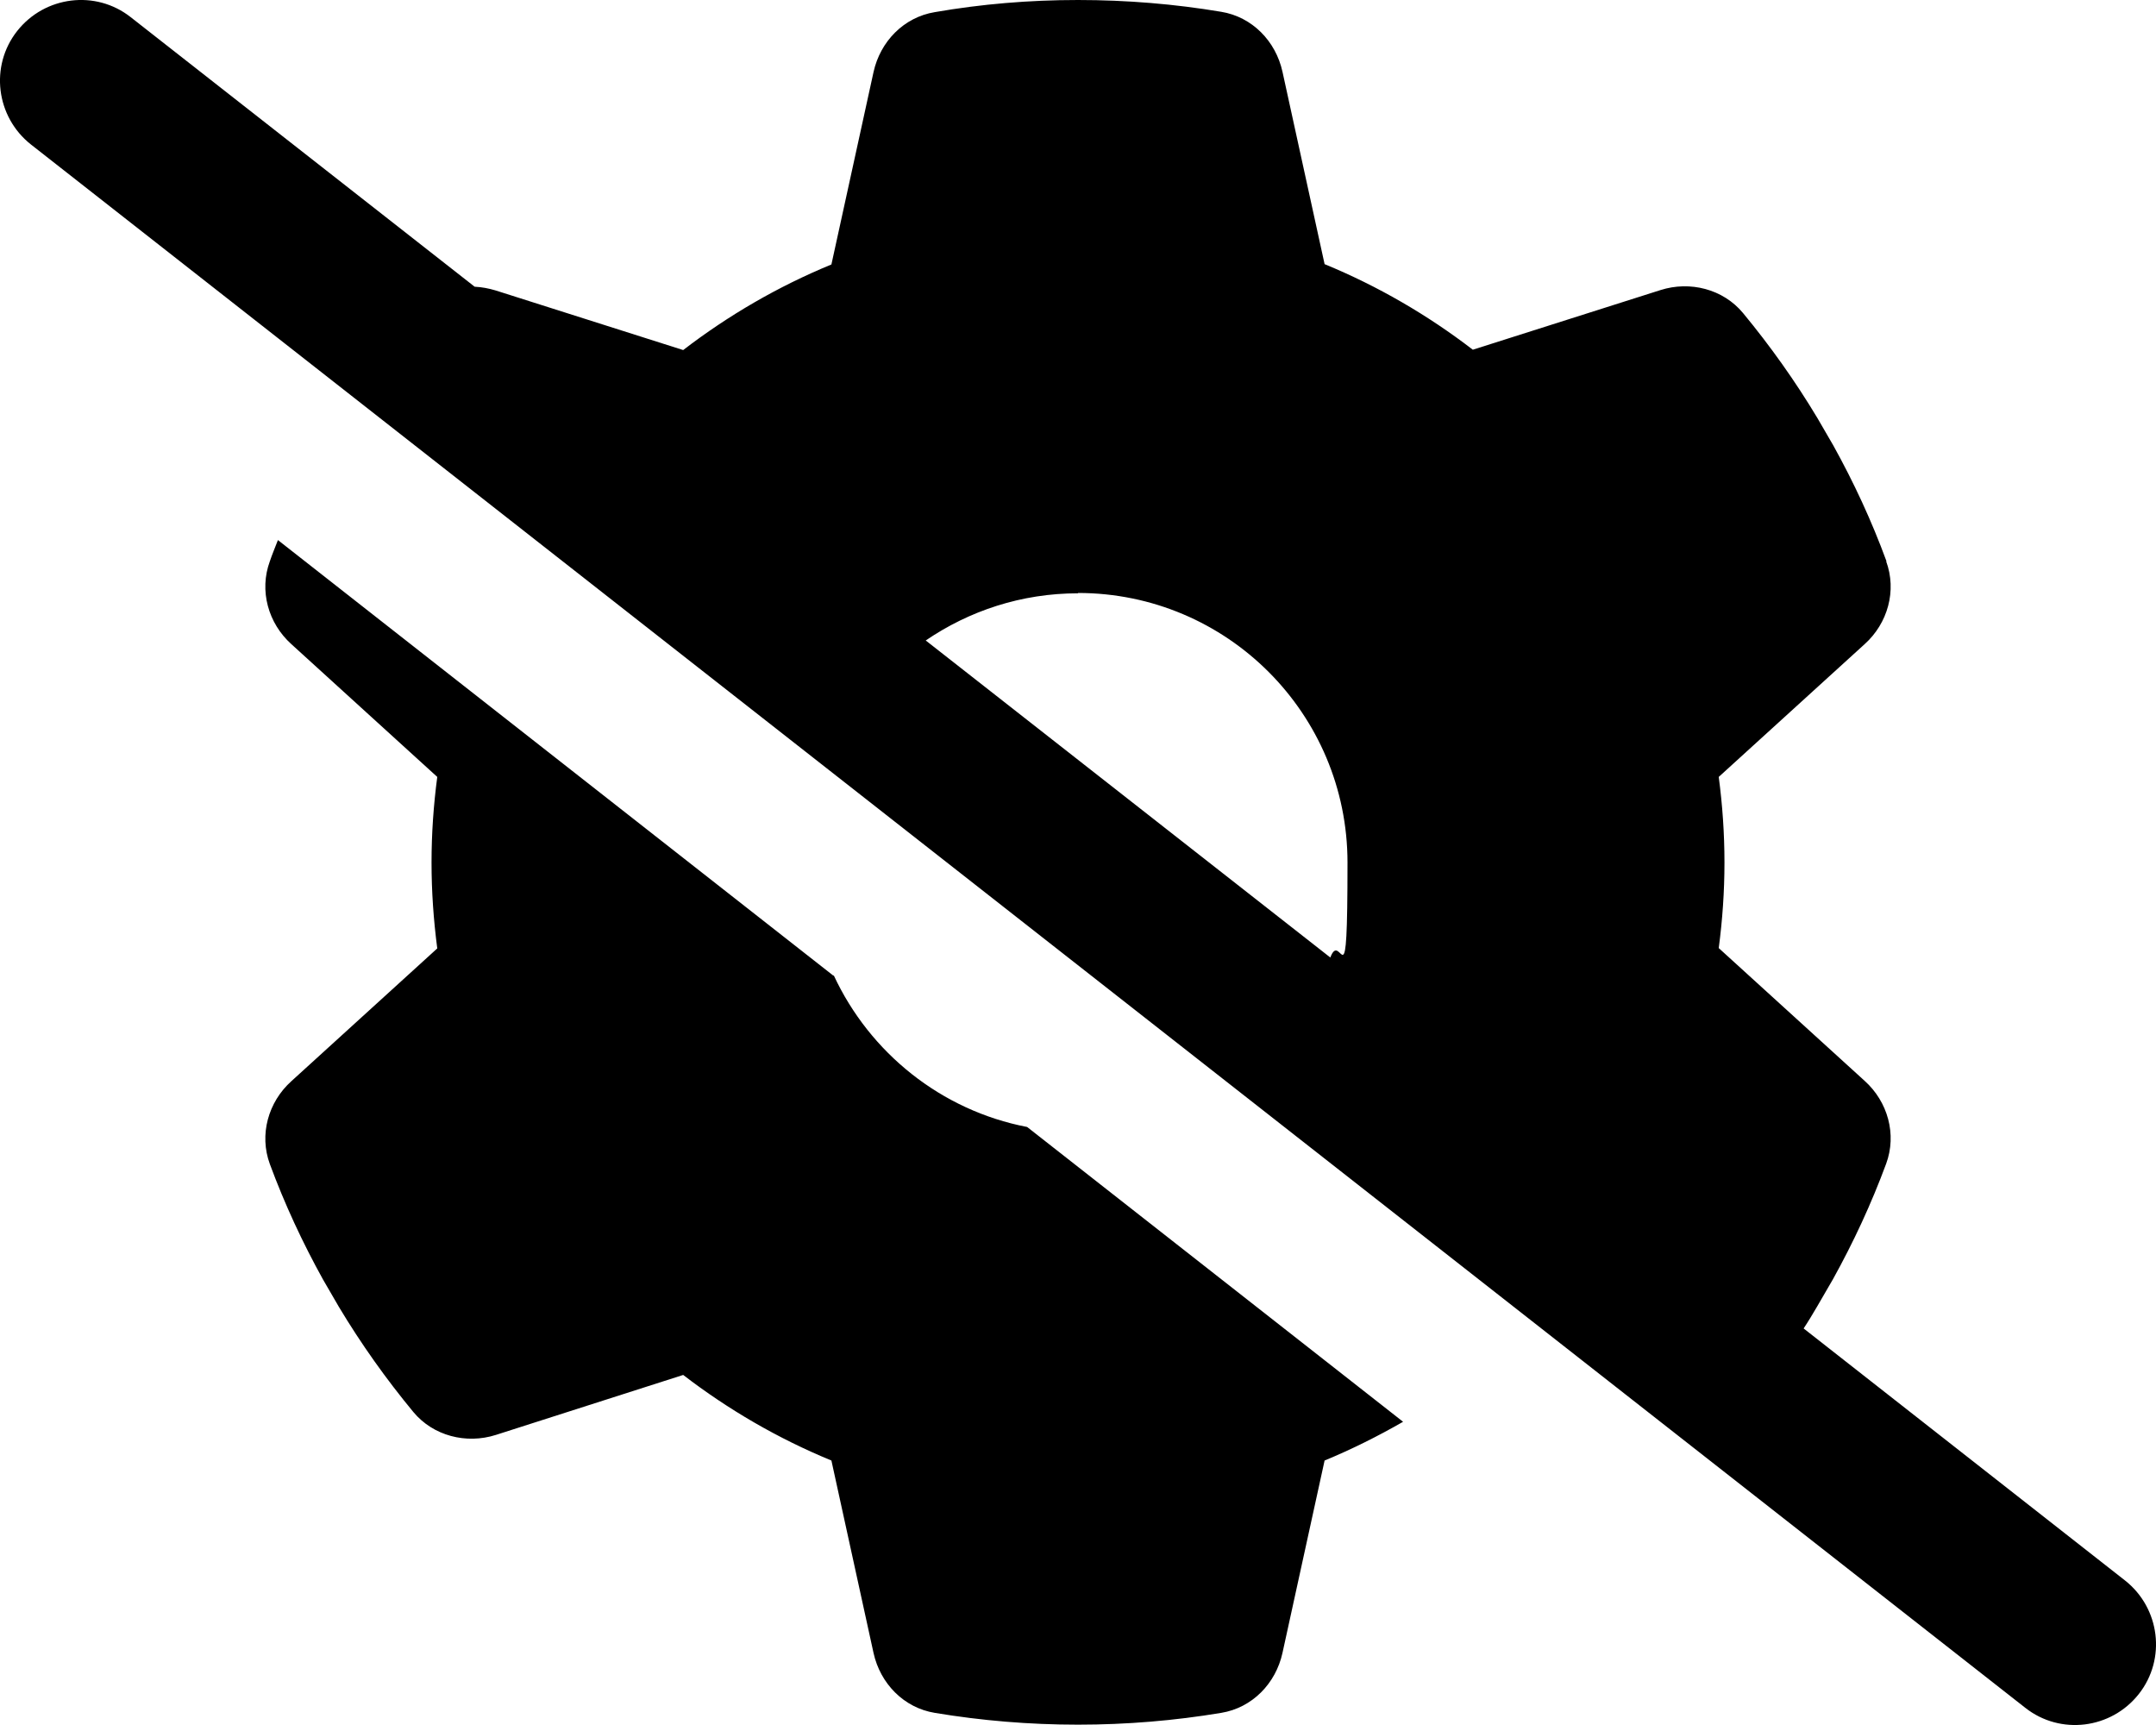
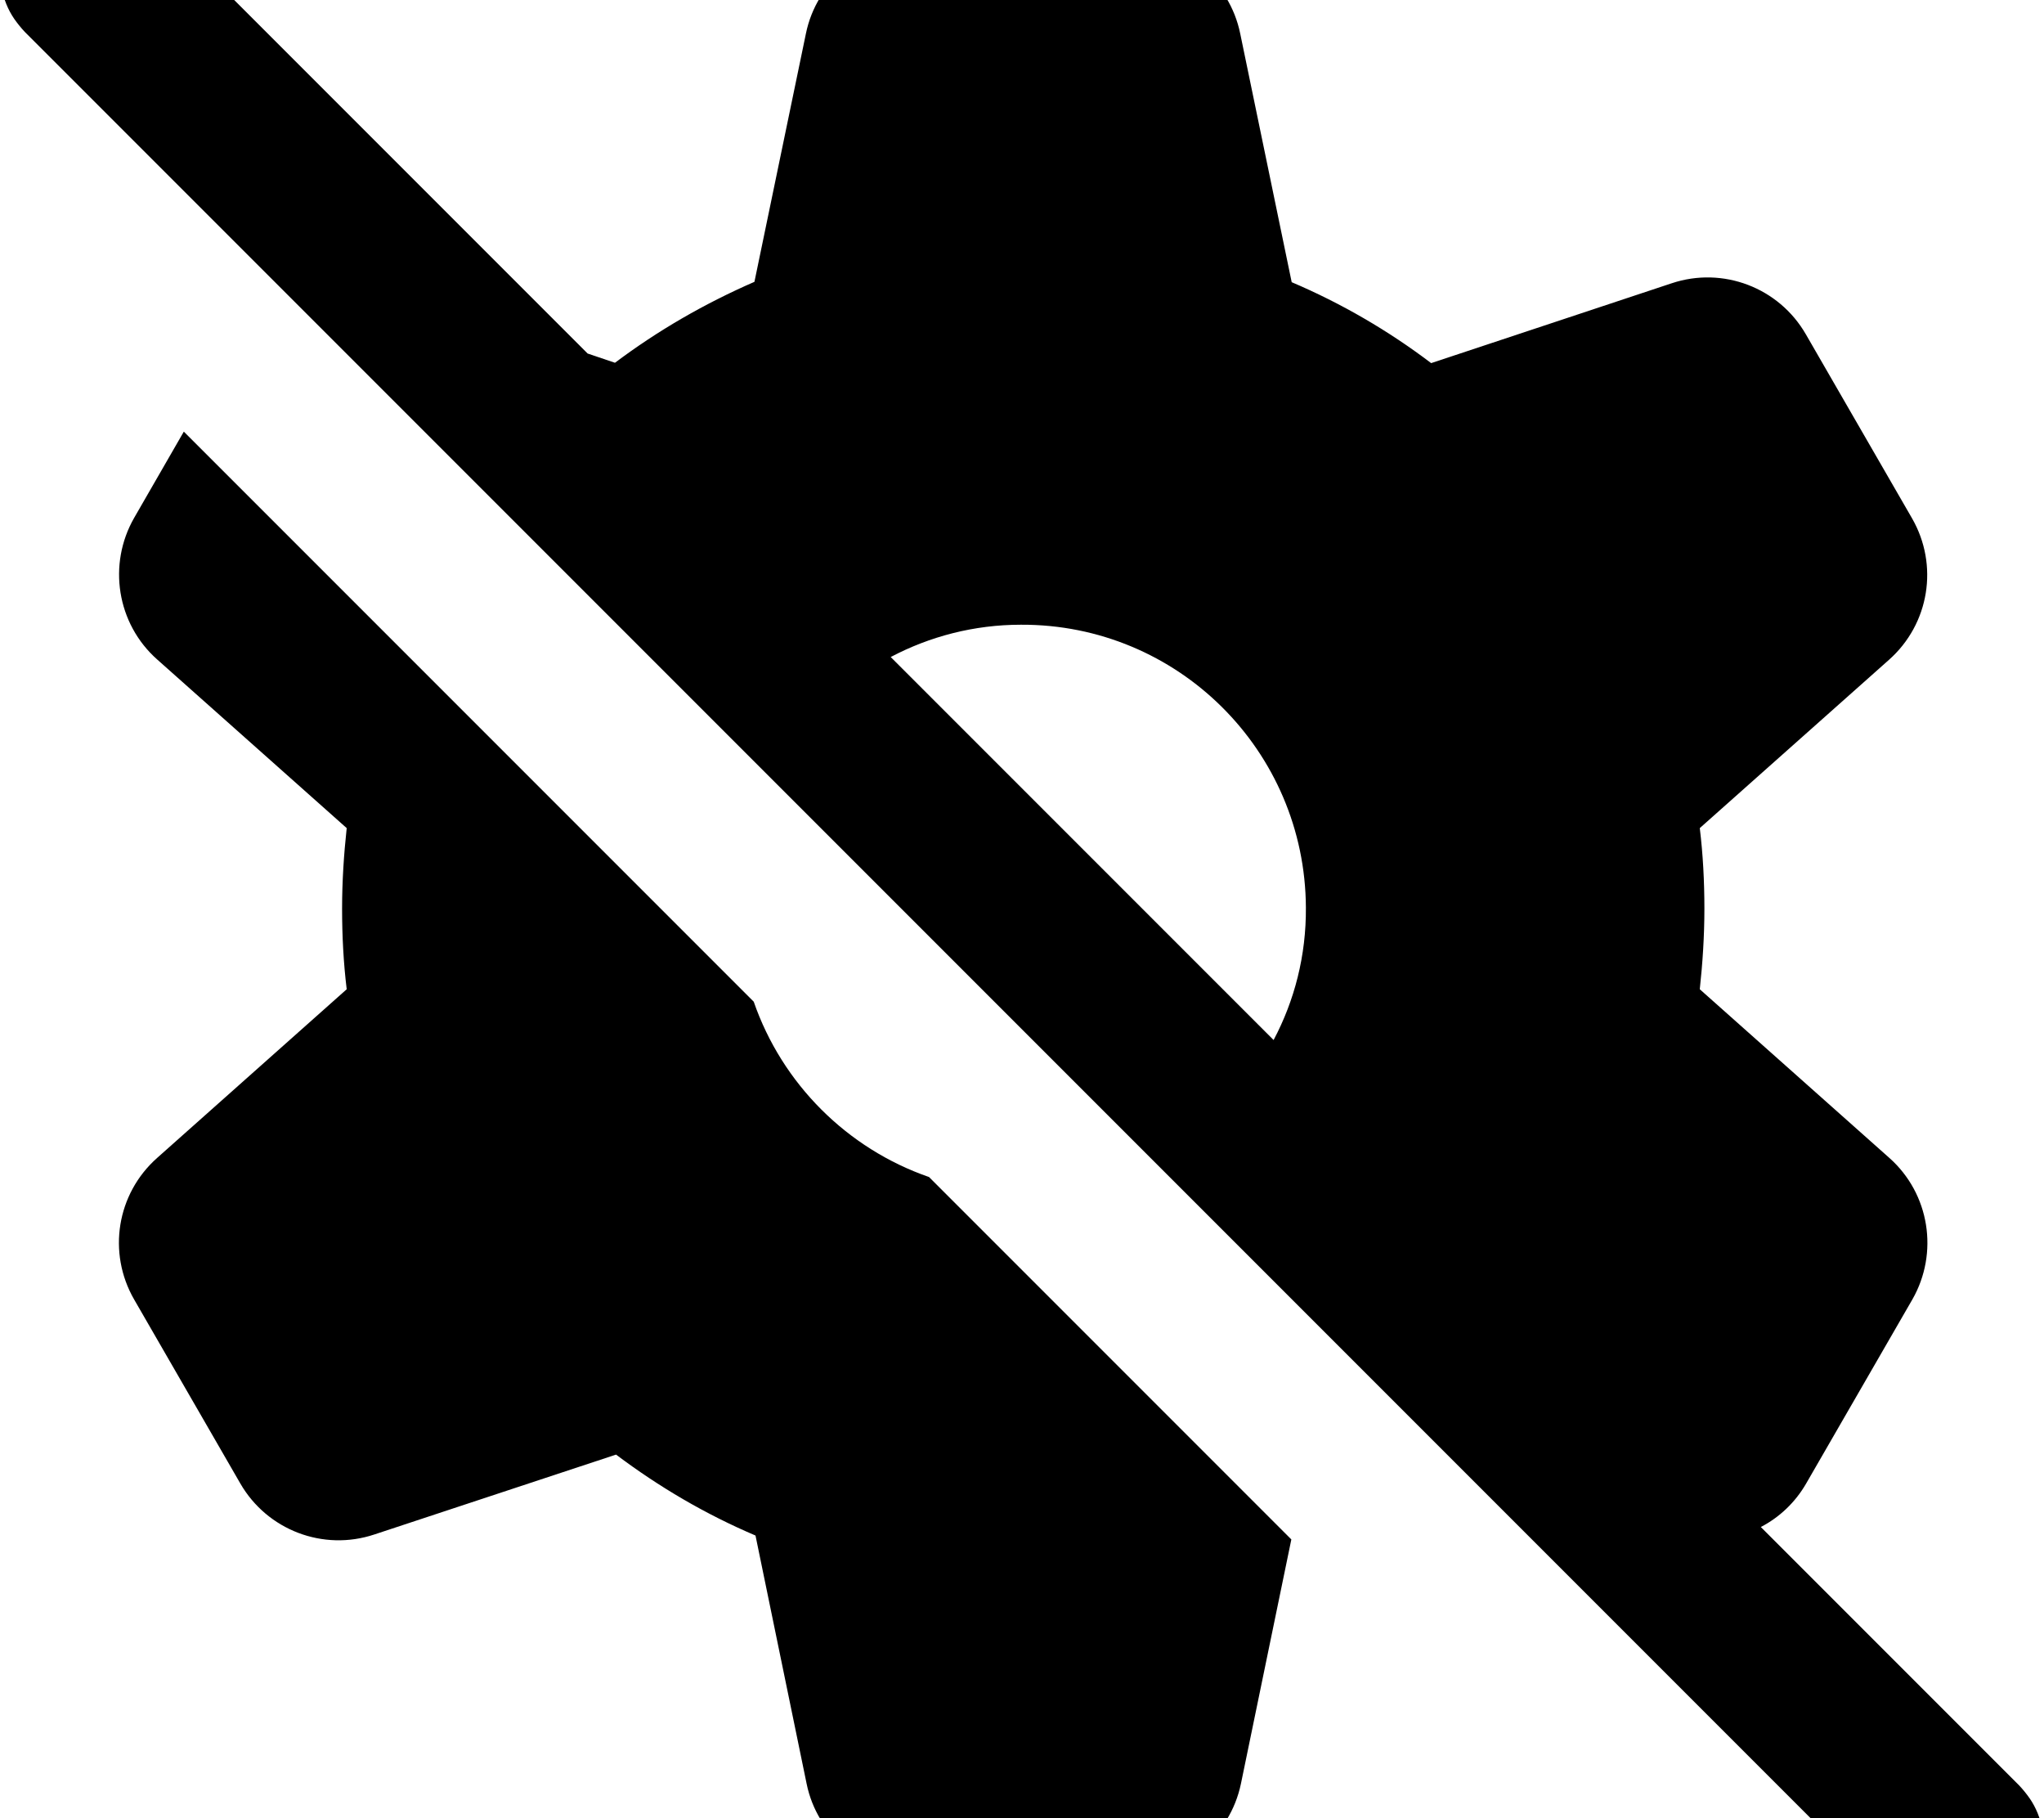
- <svg xmlns="http://www.w3.org/2000/svg" viewBox="0 0 640 512">
-   <path d="M630.8 469.1l-95.4-74.8c1.4-2.1 2.7-4.3 4-6.5l4.7-8.1c6.1-11 11.4-22.4 15.8-34.3c3.2-8.7 .5-18.4-6.4-24.6l-43.3-39.4c1.1-8.3 1.7-16.8 1.7-25.4s-.6-17.1-1.7-25.4l43.3-39.4c6.9-6.2 9.6-15.9 6.4-24.6h.1c-4.4-12-9.7-23.4-15.8-34.4l-4.7-8.1c-6.6-11-14-21.4-22.1-31.2c-5.9-7.1-15.7-9.6-24.5-6.8l-55.7 17.7c-13.4-10.3-28.2-18.9-44-25.4l-12.5-57.1c-2-9.1-9-16.3-18.2-17.8C348.8 1.2 334.5 0 320 0s-28.7 1.2-42.5 3.6c-9.2 1.5-16.2 8.7-18.2 17.8l-12.5 57.1c-15.8 6.5-30.6 15.1-44 25.4l-55.7-17.7c-2-.6-4.1-1-6.2-1.1L38.8 5.1C28.4-3.1 13.3-1.2 5.1 9.2S-1.2 34.7 9.2 42.9l592 464c10.4 8.2 25.5 6.3 33.7-4.1s6.3-25.5-4.1-33.7zM320 176c44.2 0 80 35.8 80 80s-1.8 19.4-5.1 28.2l-120.1-94.1c12.9-8.8 28.4-14 45.2-14zM247.4 289.6L82.5 160.3c-.8 2.1-1.7 4.2-2.4 6.3c-3.2 8.7-.5 18.4 6.4 24.6l43.3 39.4c-1.1 8.3-1.7 16.8-1.7 25.4s.6 17.1 1.7 25.5l-43.3 39.4c-6.9 6.2-9.6 15.9-6.4 24.6c4.4 11.9 9.7 23.3 15.8 34.3l4.7 8.1c6.6 11 14 21.4 22.1 31.2c5.9 7.1 15.7 9.6 24.5 6.8l55.6-17.8c13.4 10.3 28.2 18.9 44 25.4l12.5 57.1c2 9.1 9 16.3 18.2 17.8c13.8 2.3 28 3.5 42.5 3.5s28.7-1.2 42.5-3.5c9.2-1.5 16.2-8.7 18.2-17.8l12.5-57.1c8-3.3 15.8-7.2 23.3-11.5l-111.6-87.5c-25.5-4.9-46.7-22-57.4-45z" />
+ <svg xmlns="http://www.w3.org/2000/svg" overflow="visible" viewBox="0 0 576 512">
+   <path fill="currentColor" d="M227.1 9.5c3-14.8 16.1-25.5 31.3-25.5l59.8 0c15.2 0 28.3 10.7 31.3 25.5l14.5 70c14.1 6 27.3 13.7 39.3 22.8l67.8-22.5c14.4-4.8 30.2 1.2 37.8 14.4L538.8 146c7.6 13.2 4.9 29.8-6.5 39.9L479 233.3c.9 7.4 1.3 15 1.3 22.7s-.5 15.3-1.3 22.7l53.4 47.5c11.4 10.1 14 26.8 6.5 39.9L509 417.9c-3.1 5.4-7.6 9.6-12.8 12.3L569 503q1.6 1.7 3 3.7 1.3 1.9 2.2 4.1t1.3 4.5q.5 2.3 .5 4.7t-.5 4.7q-.4 2.3-1.3 4.5t-2.2 4.1q-1.4 2-3 3.7-1.7 1.6-3.7 3-1.9 1.3-4.1 2.2t-4.5 1.3q-2.3 .5-4.7 .5t-4.7-.5q-2.3-.4-4.5-1.3t-4.1-2.2q-2-1.4-3.7-3L7 9Q5.4 7.3 4 5.3 2.7 3.4 1.8 1.2T.5-3.3Q0-5.6 0-8t.5-4.7Q.9-15 1.8-17.2T4-21.3q1.4-2 3-3.7 1.7-1.6 3.7-3 1.9-1.3 4.1-2.2t4.5-1.3Q21.6-32 24-32t4.7 .5q2.3 .4 4.5 1.3T37.3-28q2 1.4 3.7 3l124.6 124.6 7.7 2.6c12.1-9.1 25.3-16.7 39.3-22.8zM51.8 121.6L212.4 282.2c8 23.1 26.3 41.4 49.4 49.4l102.1 102.1-14.2 68.8c-3.1 14.9-16.2 25.5-31.3 25.5l-59.8 0c-15.2 0-28.3-10.7-31.3-25.5l-14.4-69.9c-14.1-6-27.2-13.7-39.3-22.8l-68.1 22.5c-14.4 4.8-30.2-1.2-37.8-14.4L37.8 366.1c-7.6-13.2-4.9-29.8 6.5-39.9l53.4-47.5c-.9-7.4-1.3-15-1.3-22.7s.5-15.3 1.3-22.7L44.3 185.8c-11.4-10.1-14-26.8-6.5-39.9zM251 185.1L358.9 293c5.9-11.1 9.2-23.8 9.1-37.3-.2-44.2-36.1-79.9-80.3-79.7-13.2 0-25.7 3.3-36.7 9.1z" />
</svg>
